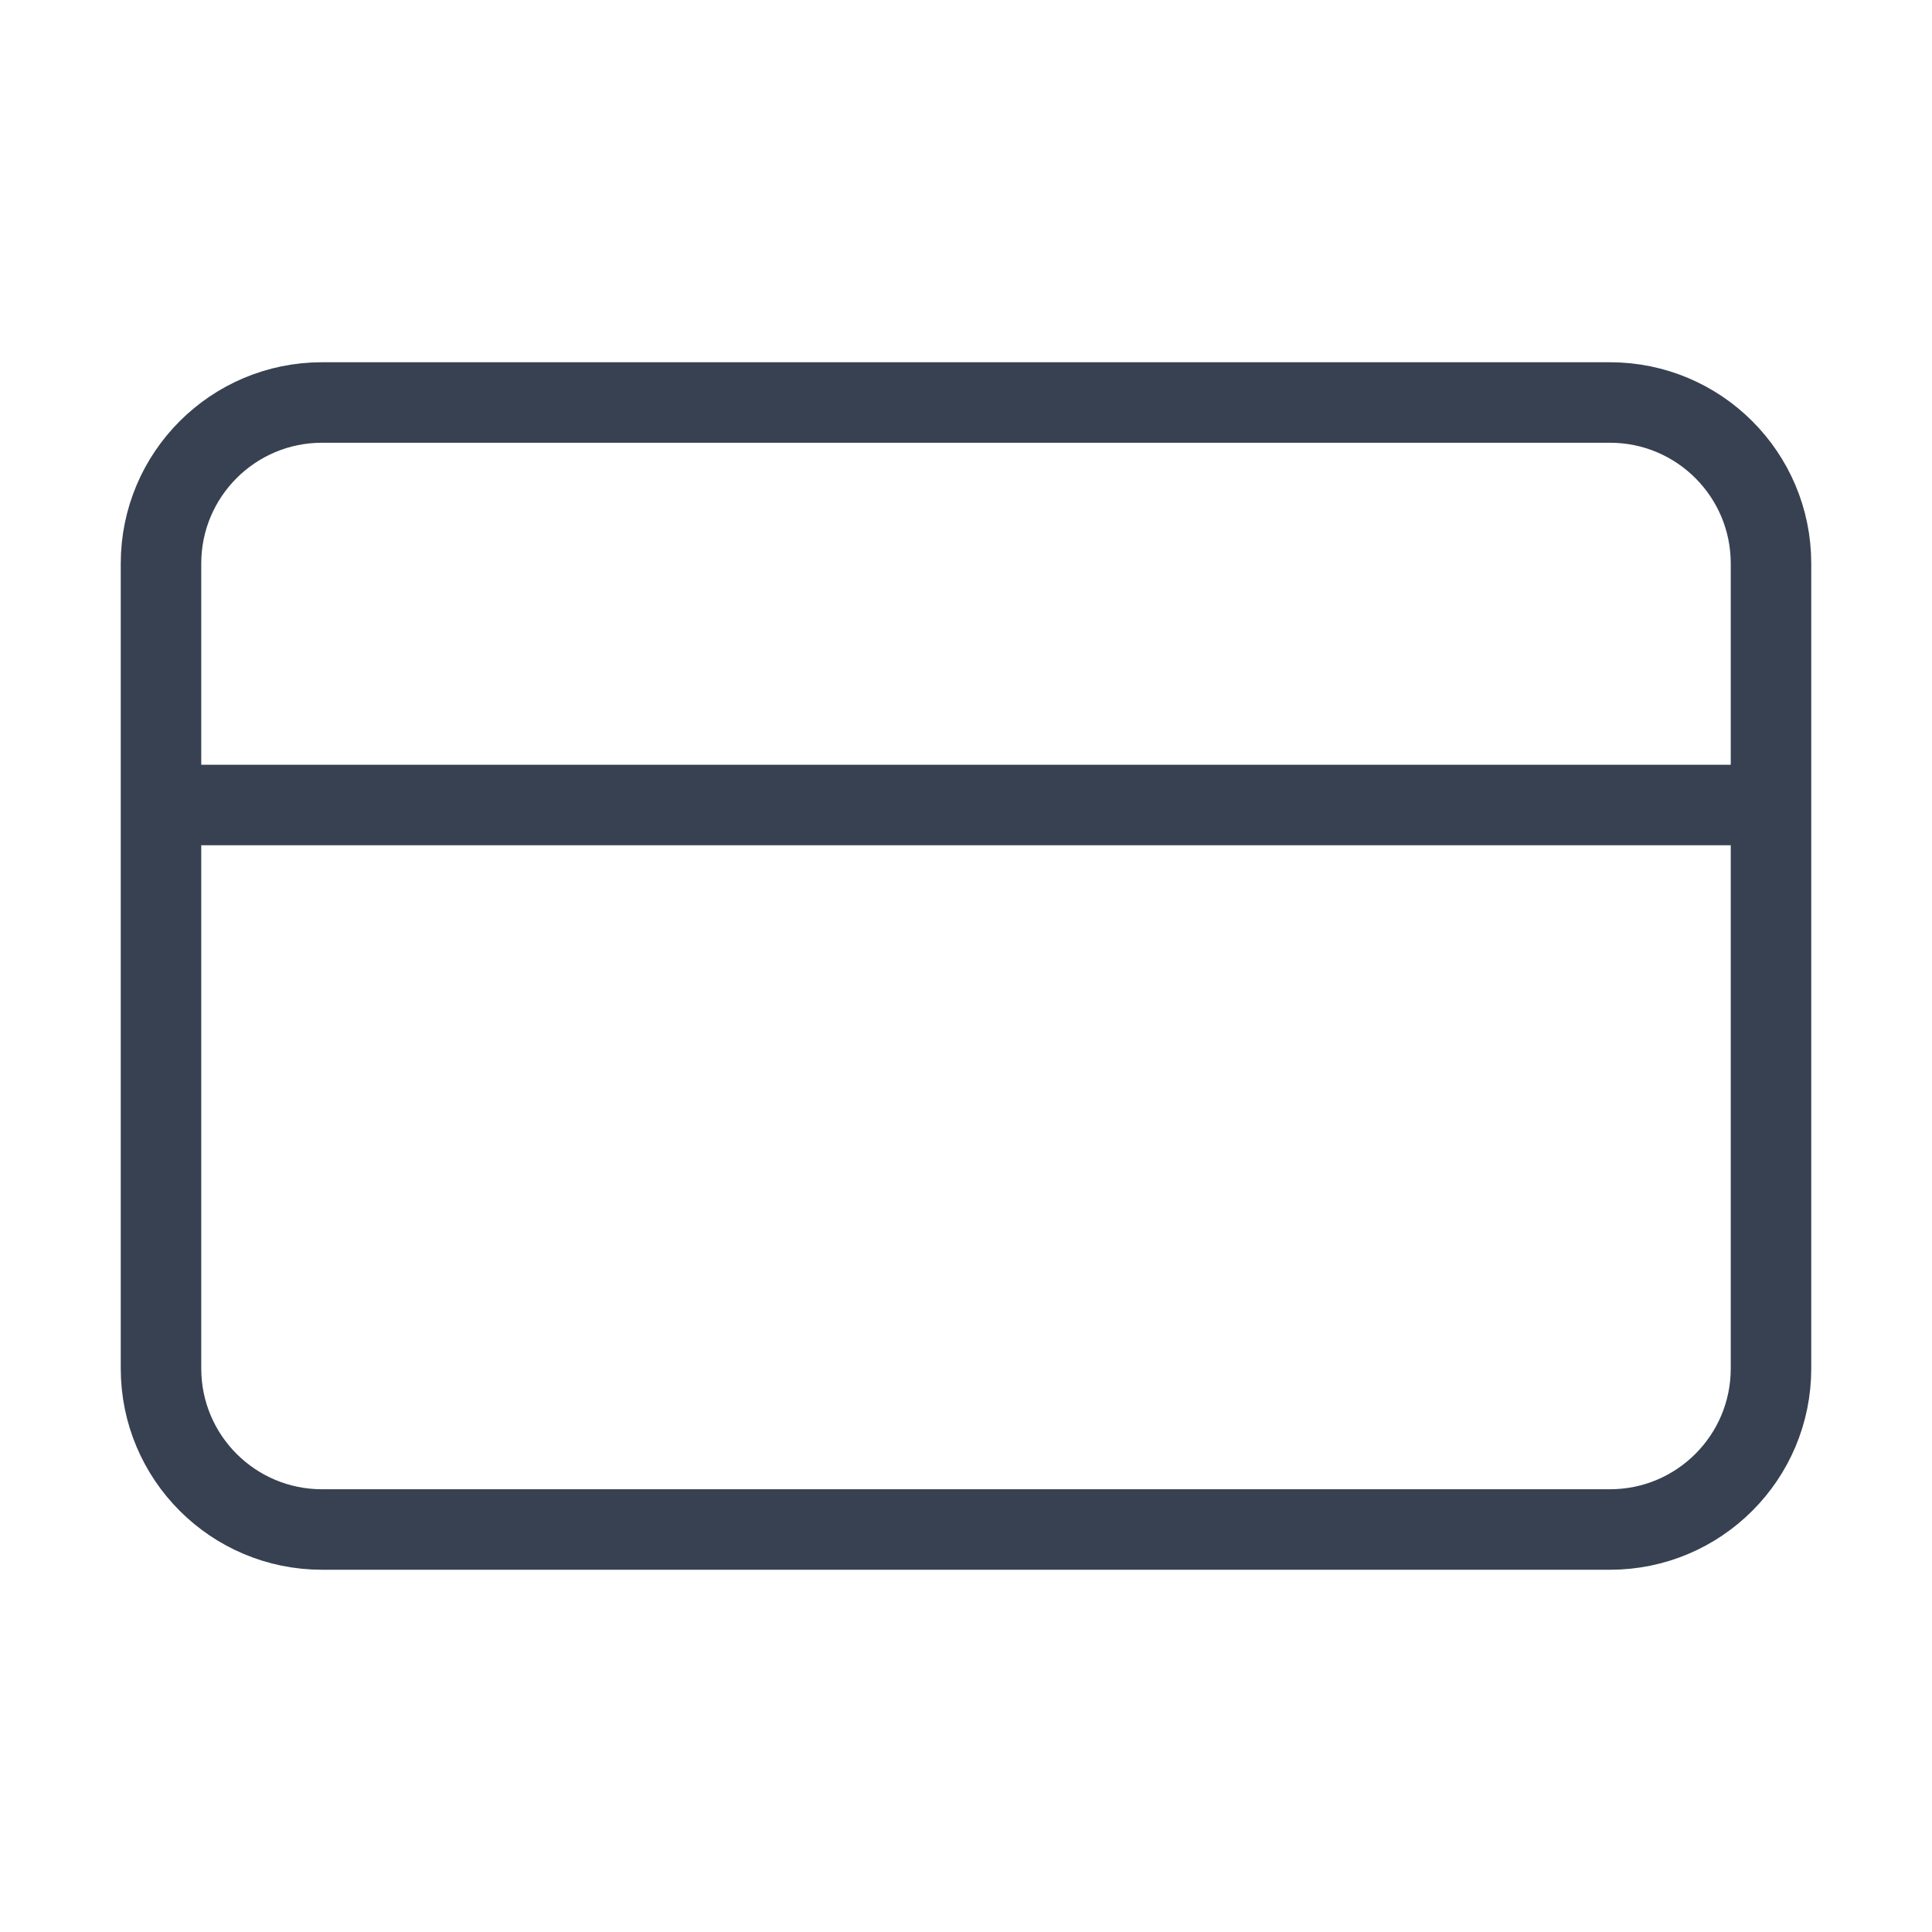
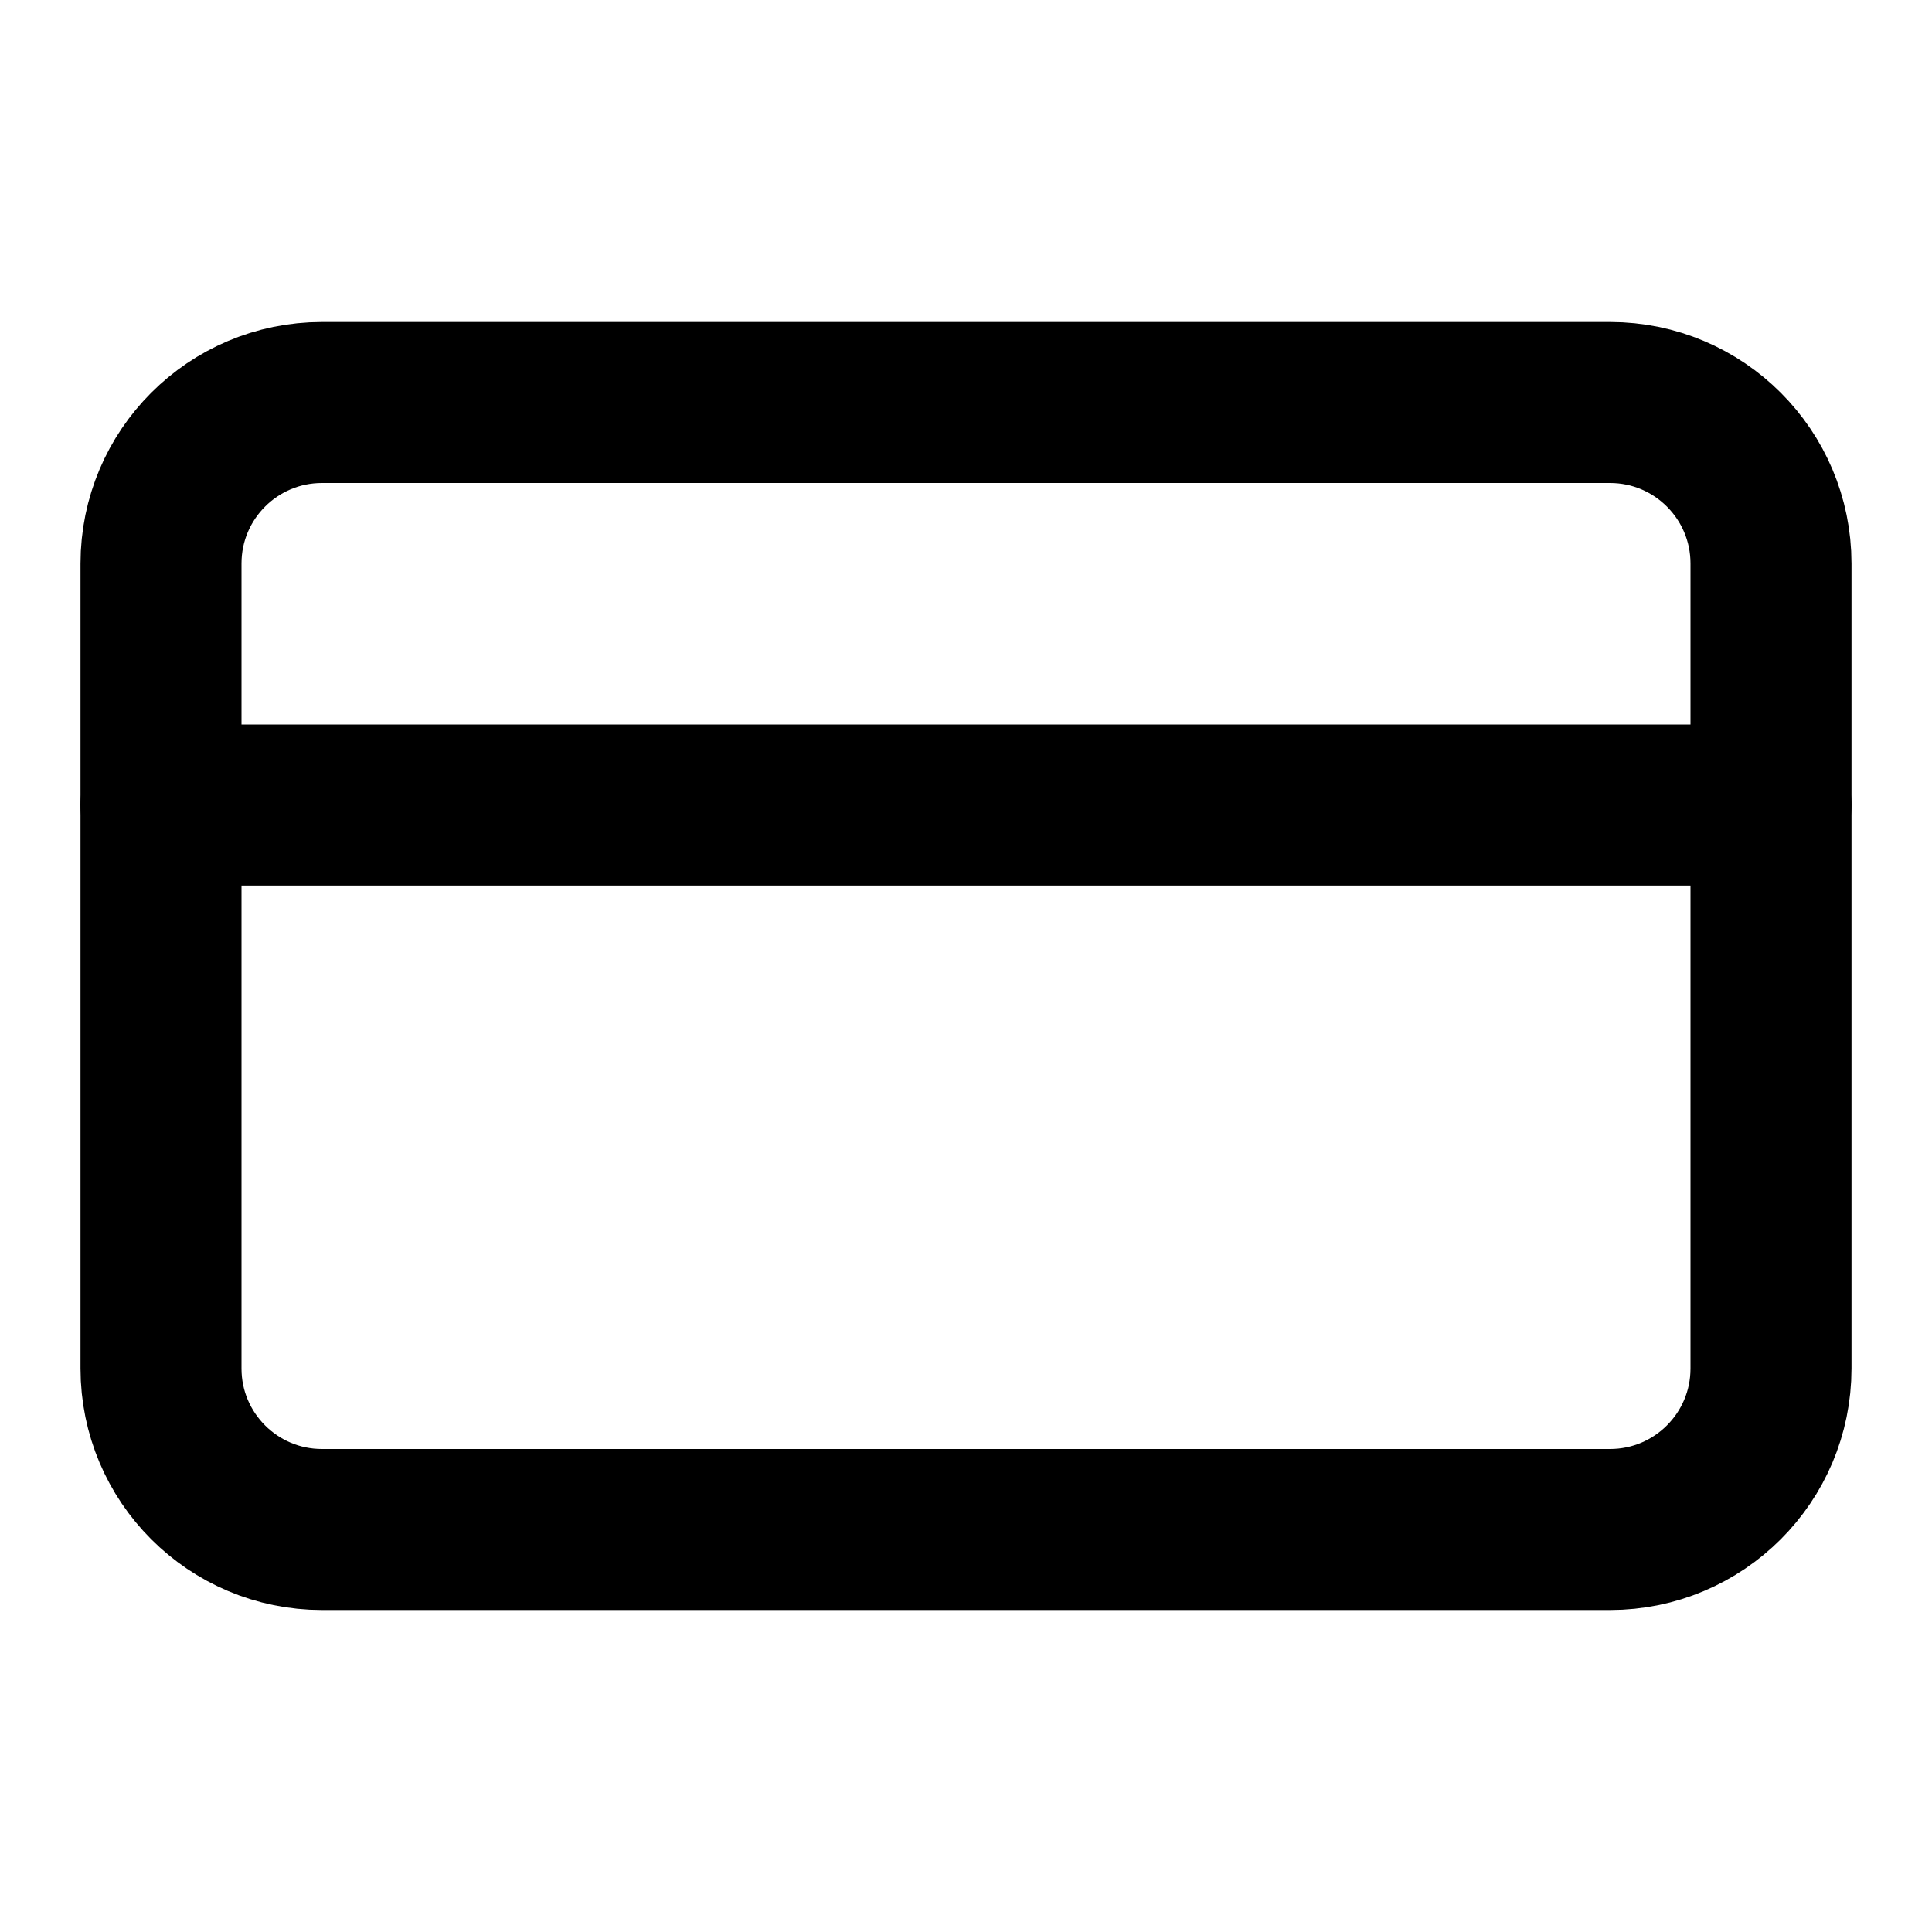
- <svg xmlns="http://www.w3.org/2000/svg" width="24" height="24" viewBox="0 0 24 24" fill="none" stroke="#374151" strokeWidth="2" strokeLinecap="round" strokeLinejoin="round" class="h-[16px] w-[16px] stroke-[2px] ltr:mr-3 rtl:ml-3 md:mt-0">
+ <svg xmlns="http://www.w3.org/2000/svg" width="24" height="24" viewBox="0 0 24 24" fill="none" stroke="currentColor" stroke-width="2" stroke-linecap="round" stroke-linejoin="round" class="h-[16px] w-[16px] stroke-[2px] ltr:mr-3 rtl:ml-3 md:mt-0">
  <rect x="2" y="5" width="20" height="14" rx="2" />
  <line x1="2" y1="10" x2="22" y2="10" />
</svg>
